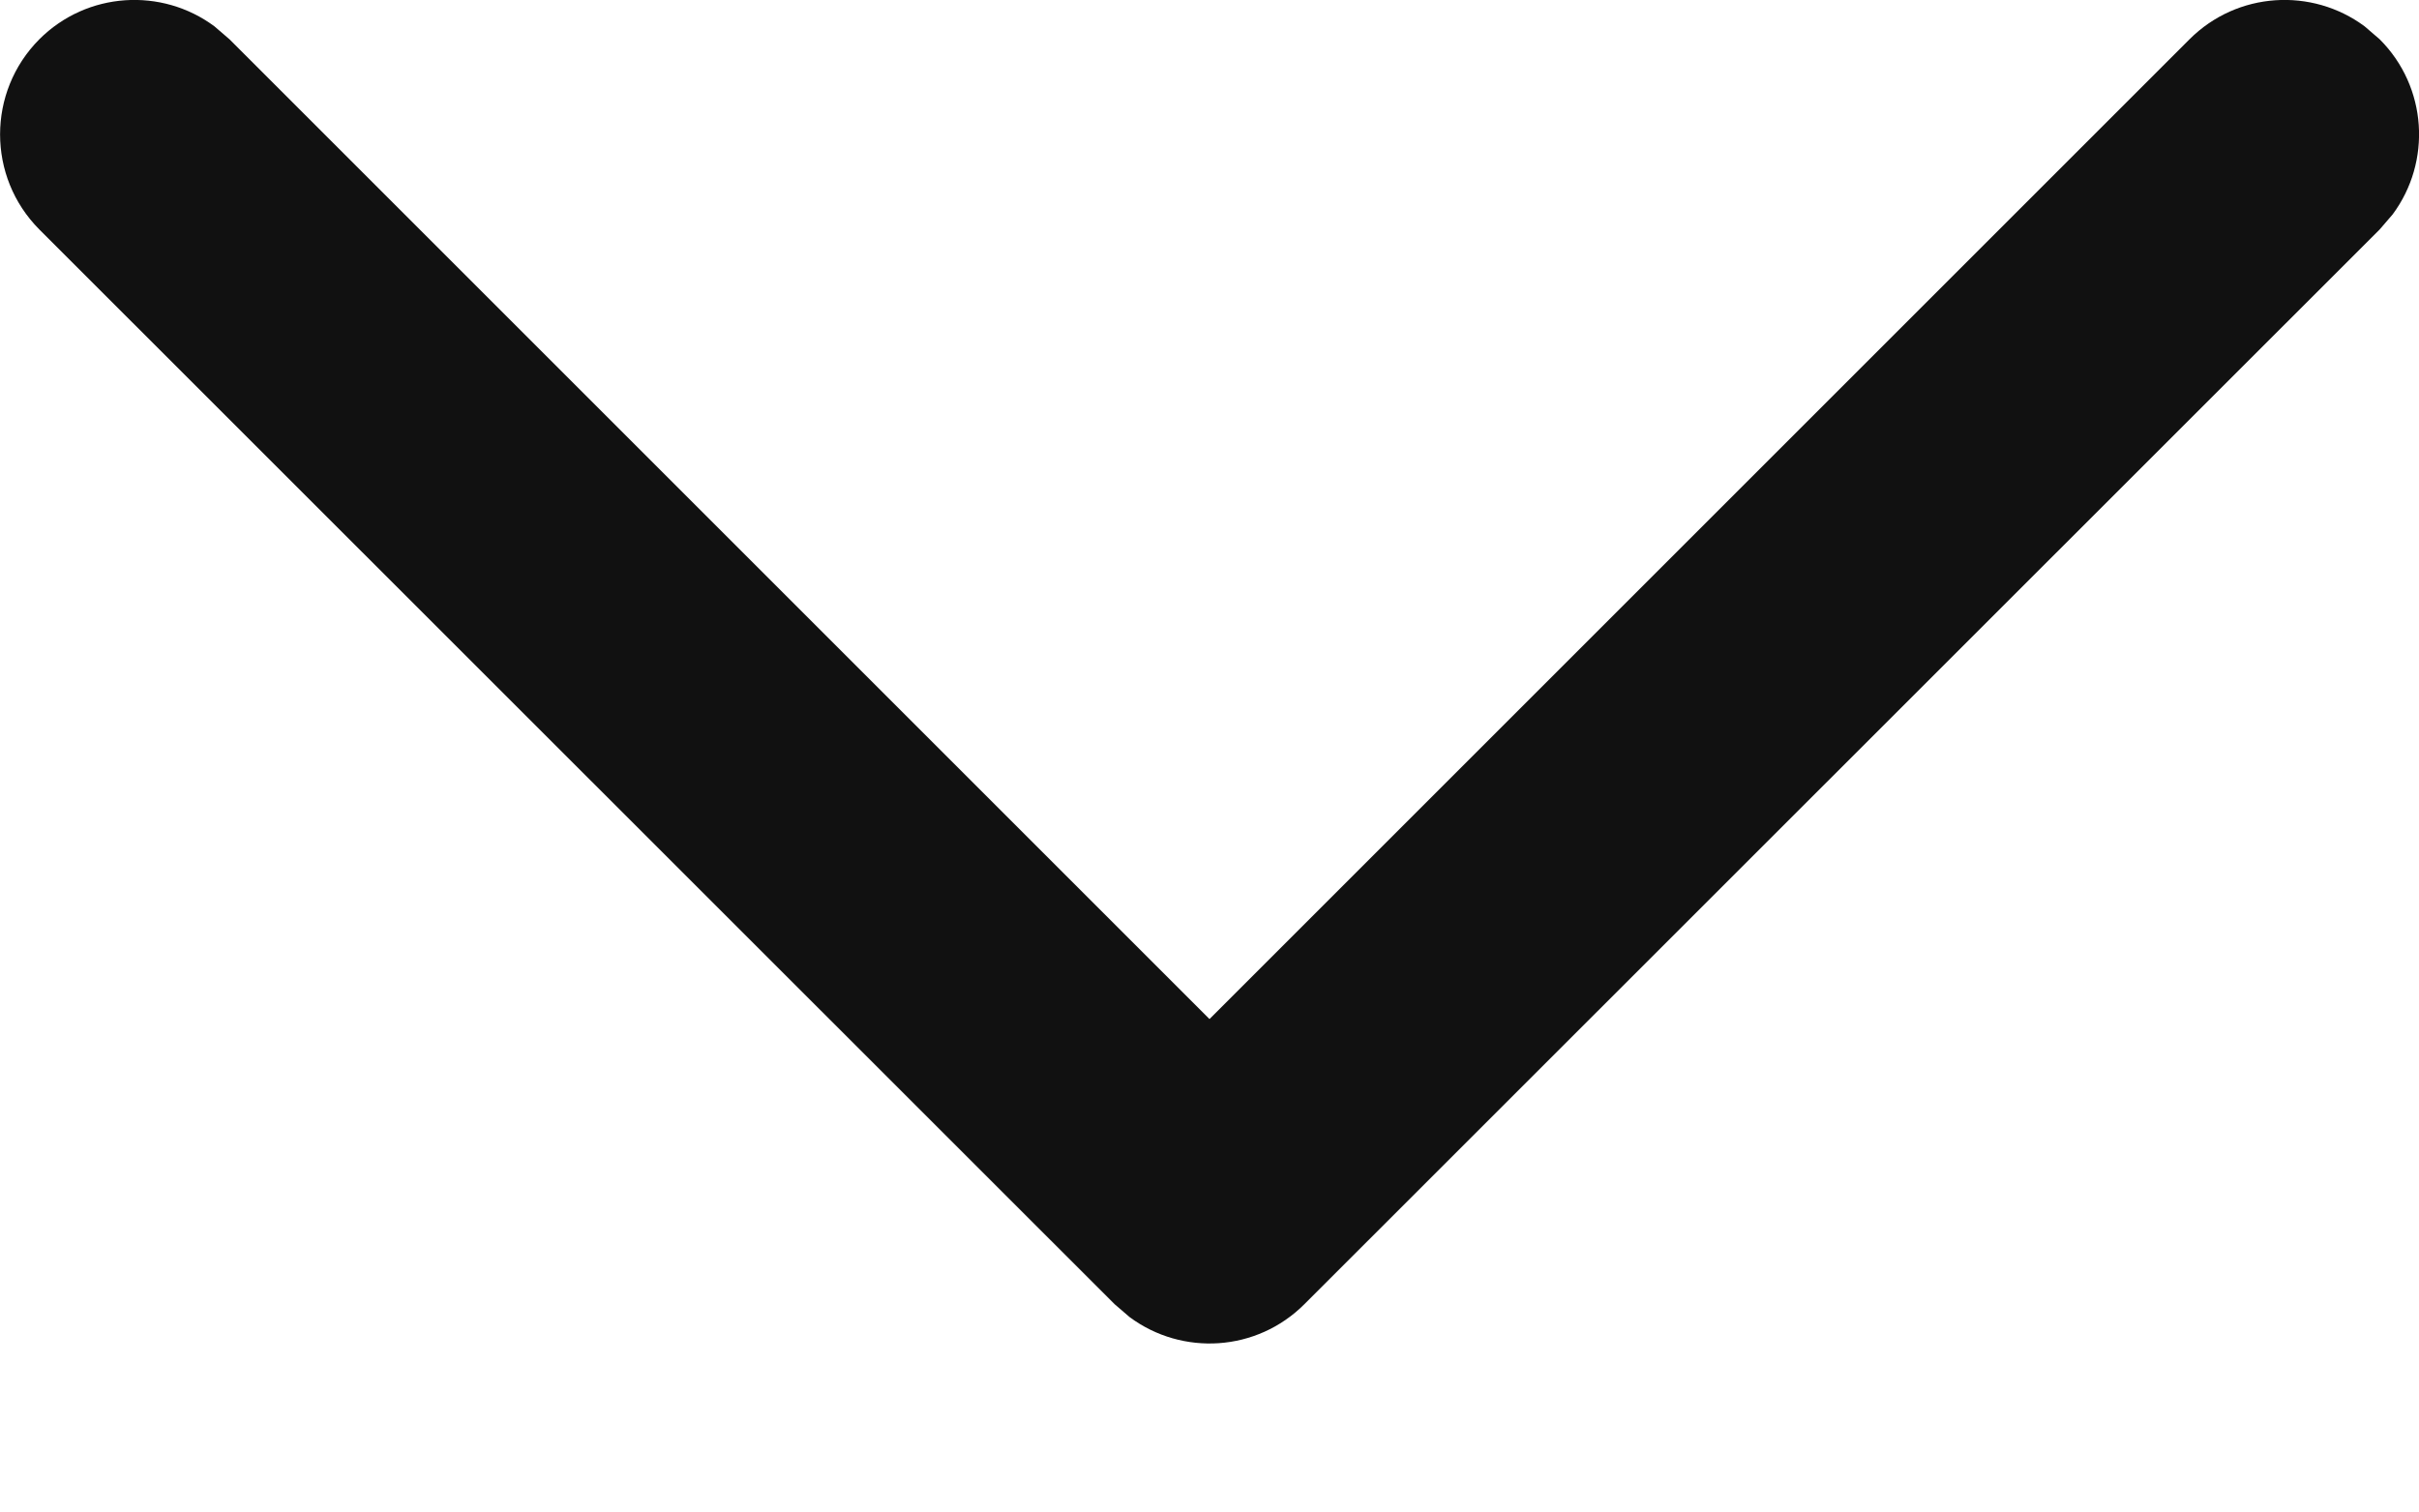
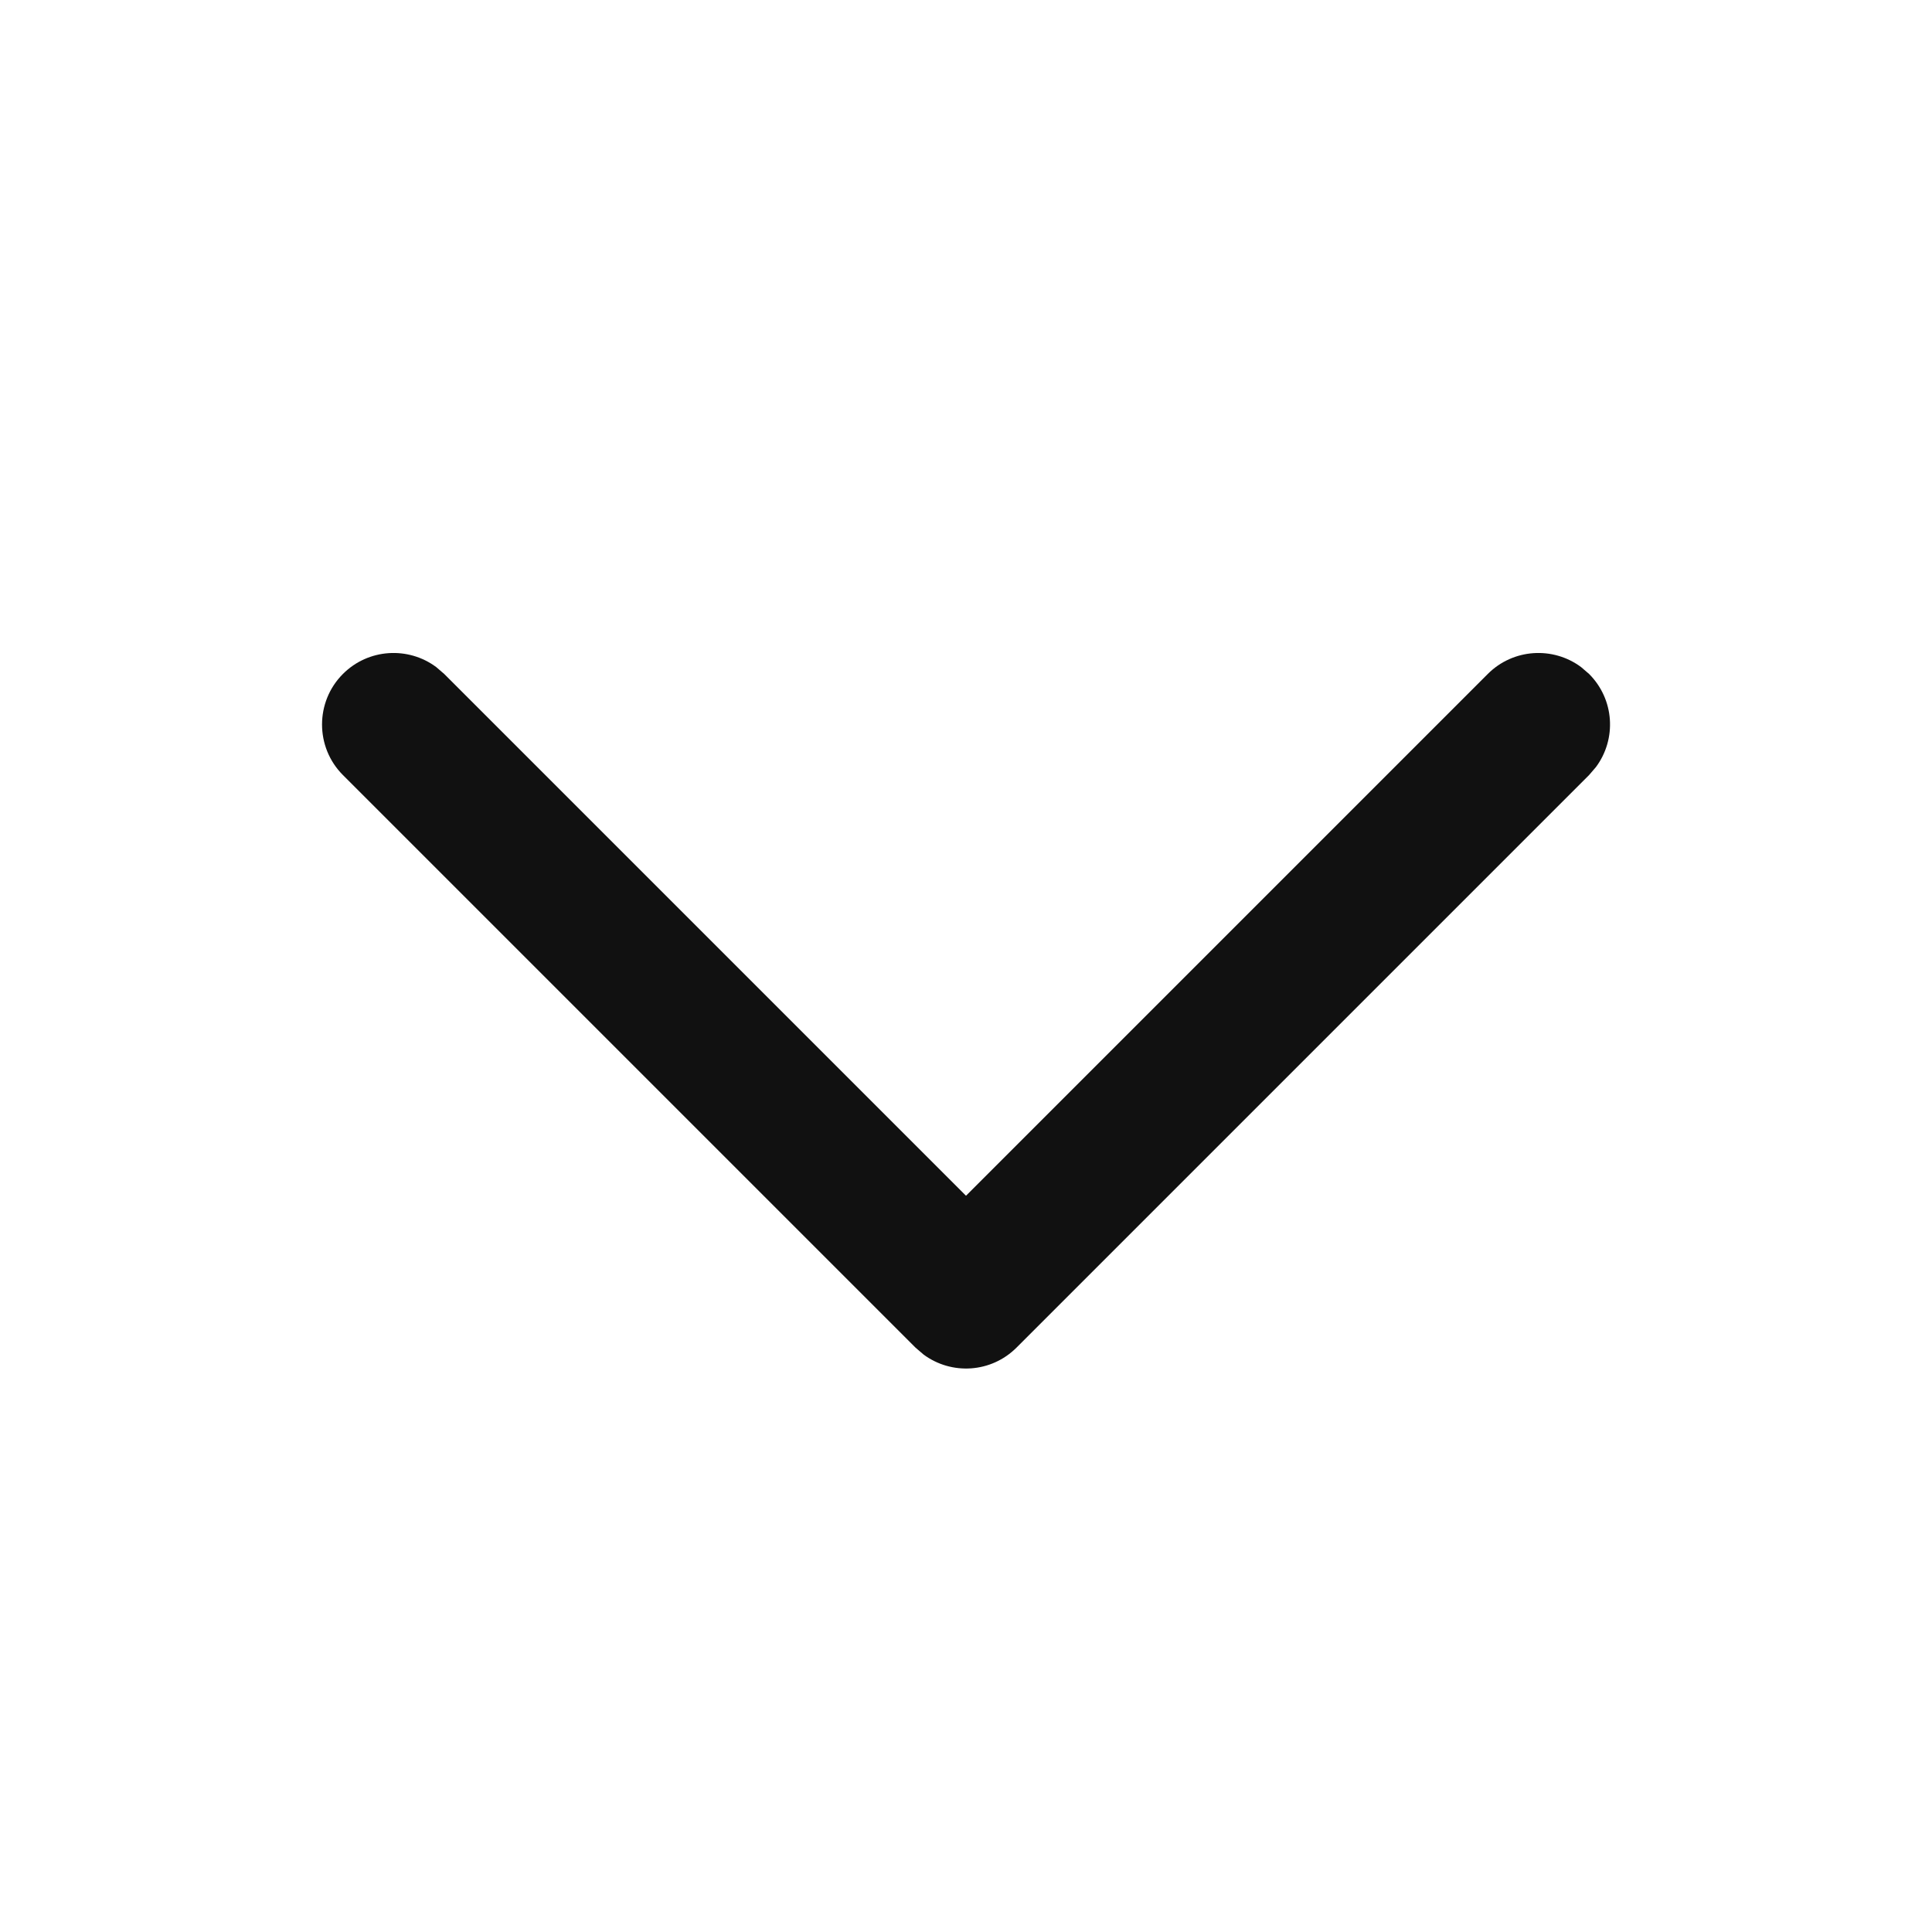
- <svg xmlns="http://www.w3.org/2000/svg" width="8" height="5" viewBox="0 0 8 5" fill="none">
-   <path fill-rule="evenodd" clip-rule="evenodd" d="M0.13 0.759C-0.043 0.585 -0.043 0.304 0.13 0.13C0.288 -0.028 0.535 -0.042 0.709 0.087L0.759 0.13L4 3.371L7.241 0.13C7.399 -0.028 7.646 -0.042 7.82 0.087L7.87 0.13C8.028 0.288 8.042 0.535 7.913 0.709L7.87 0.759L4.314 4.314C4.156 4.472 3.91 4.486 3.736 4.357L3.686 4.314L0.13 0.759Z" fill="#111111" />
+ <svg xmlns="http://www.w3.org/2000/svg" width="12" height="12" viewBox="0 0 12 12" fill="none">
+   <path fill-rule="evenodd" clip-rule="evenodd" d="M2.13 4.814C1.957 4.641 1.957 4.359 2.13 4.186C2.288 4.028 2.535 4.014 2.709 4.143L2.759 4.186L6 7.427L9.241 4.186C9.399 4.028 9.646 4.014 9.82 4.143L9.87 4.186C10.028 4.344 10.042 4.59 9.913 4.764L9.87 4.814L6.314 8.37C6.156 8.528 5.91 8.542 5.736 8.413L5.686 8.37L2.13 4.814Z" fill="#111111" />
</svg>
